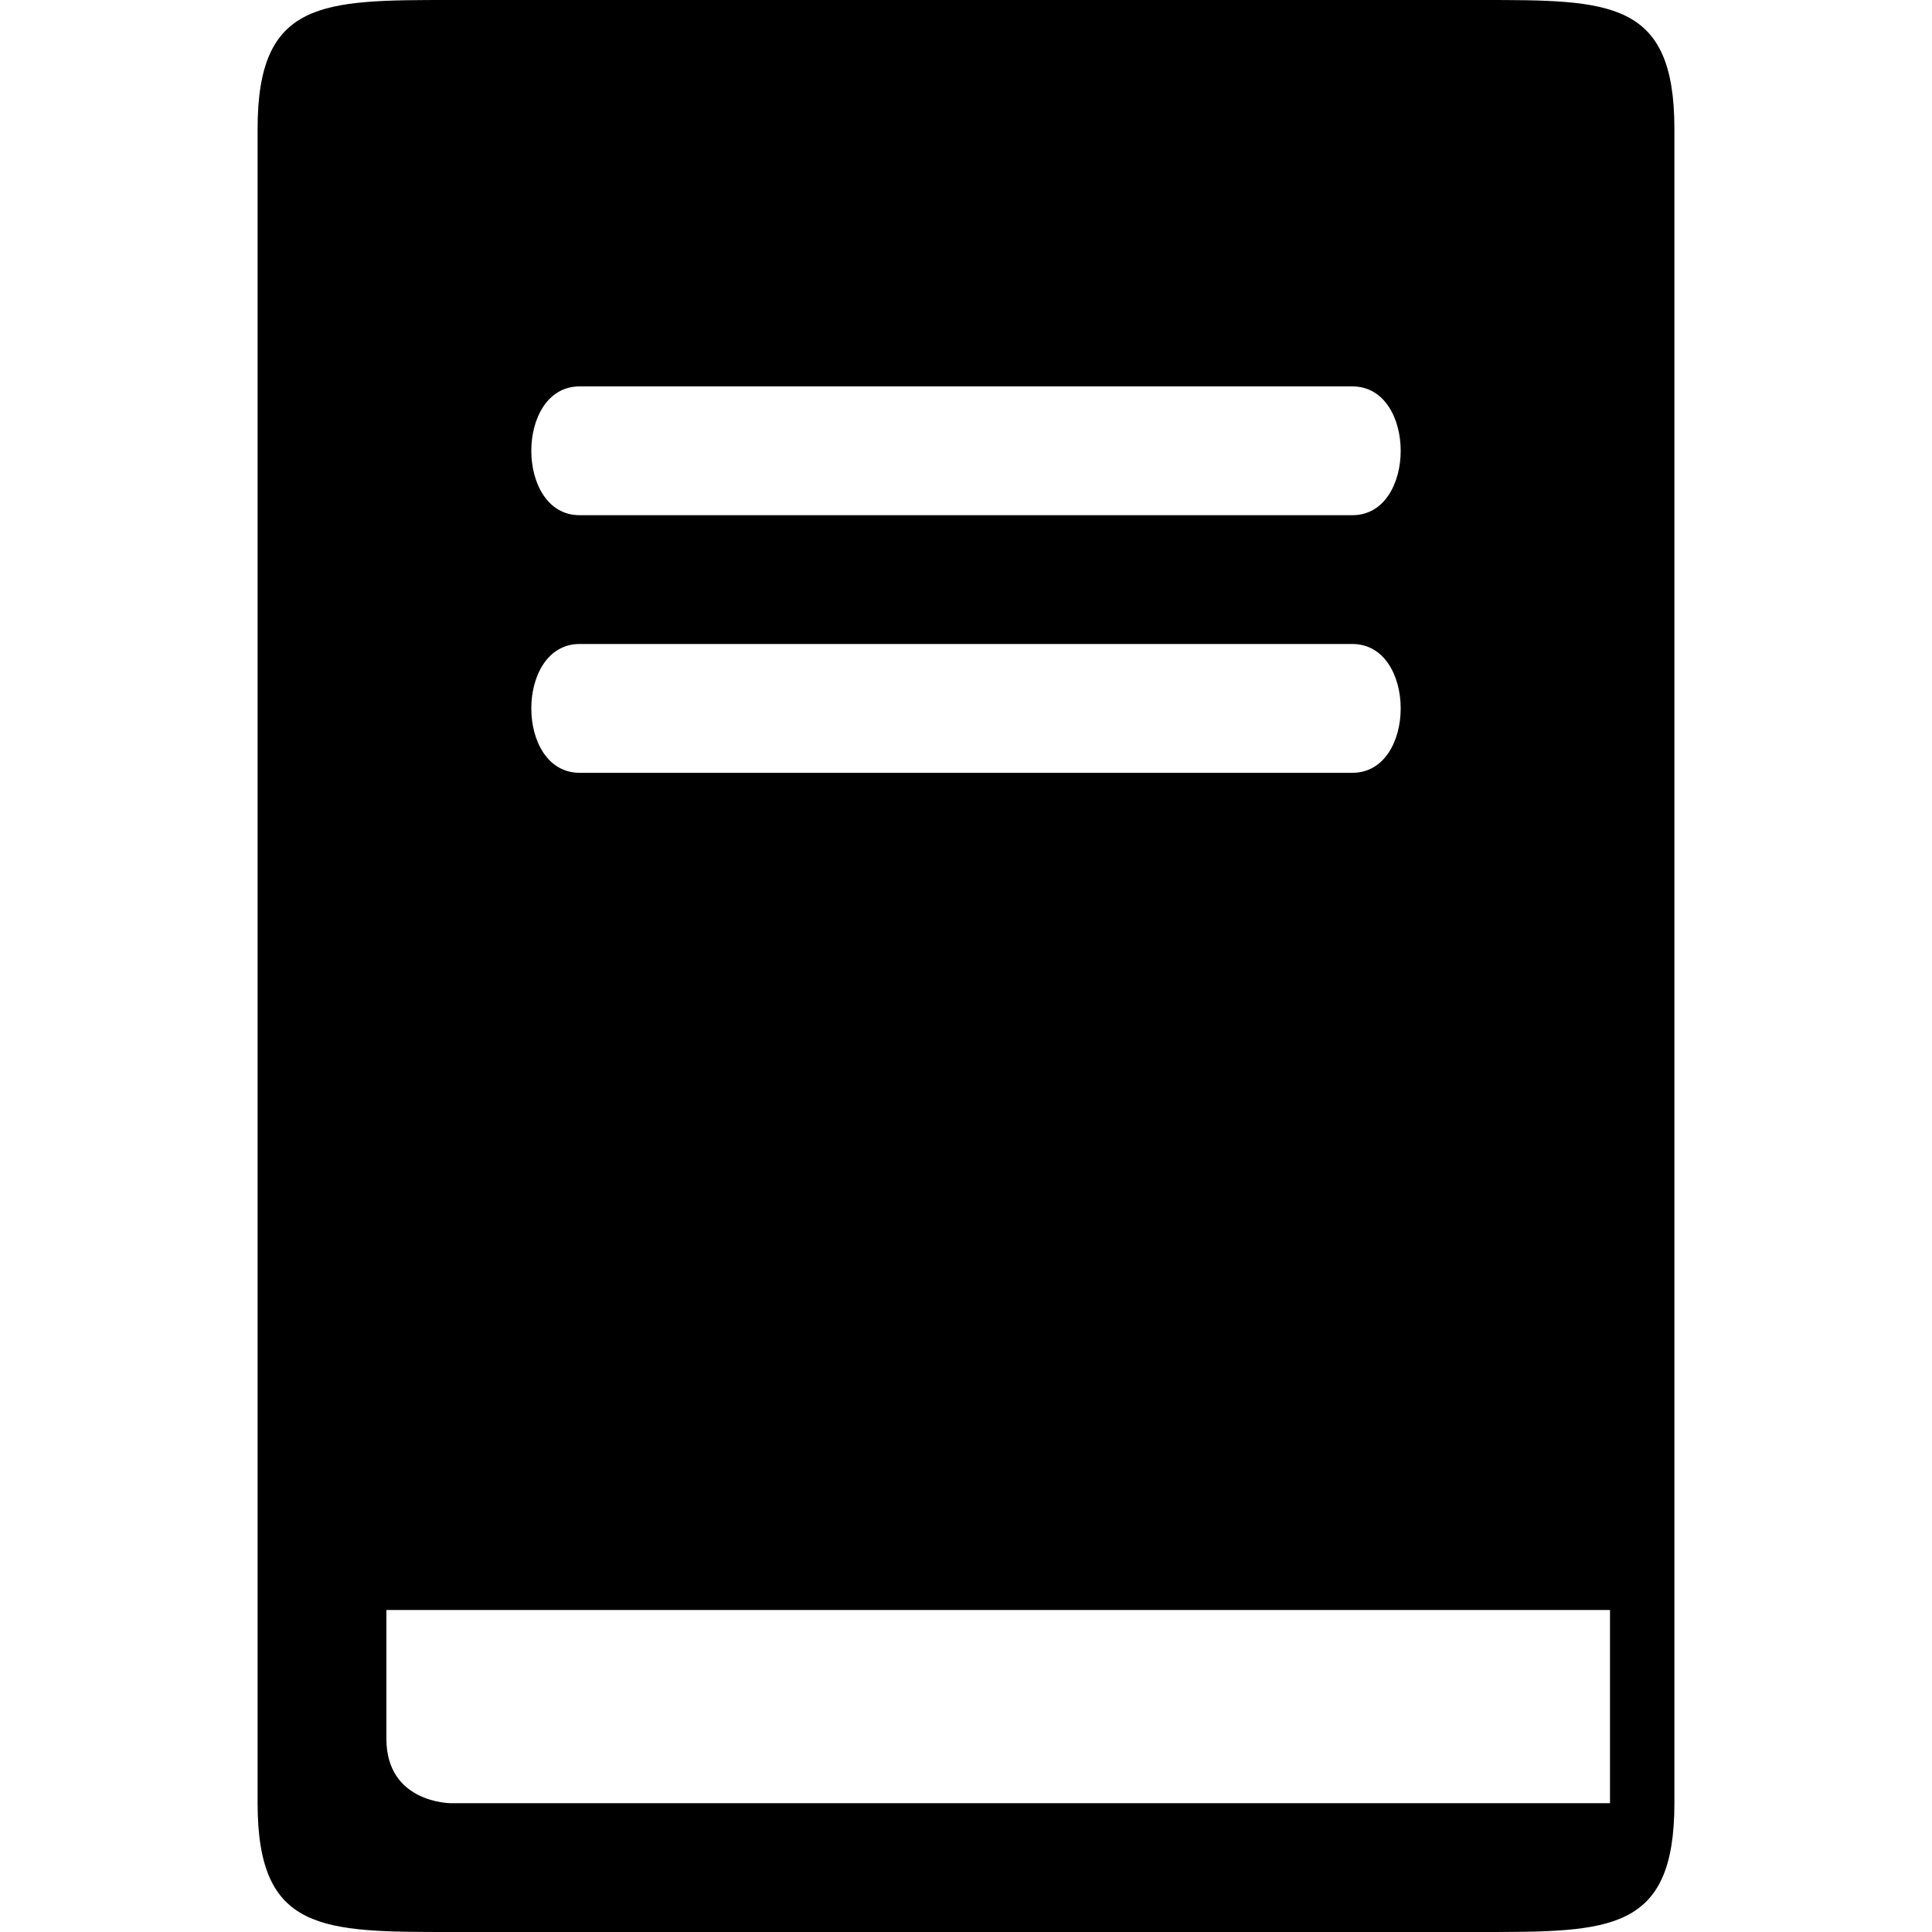
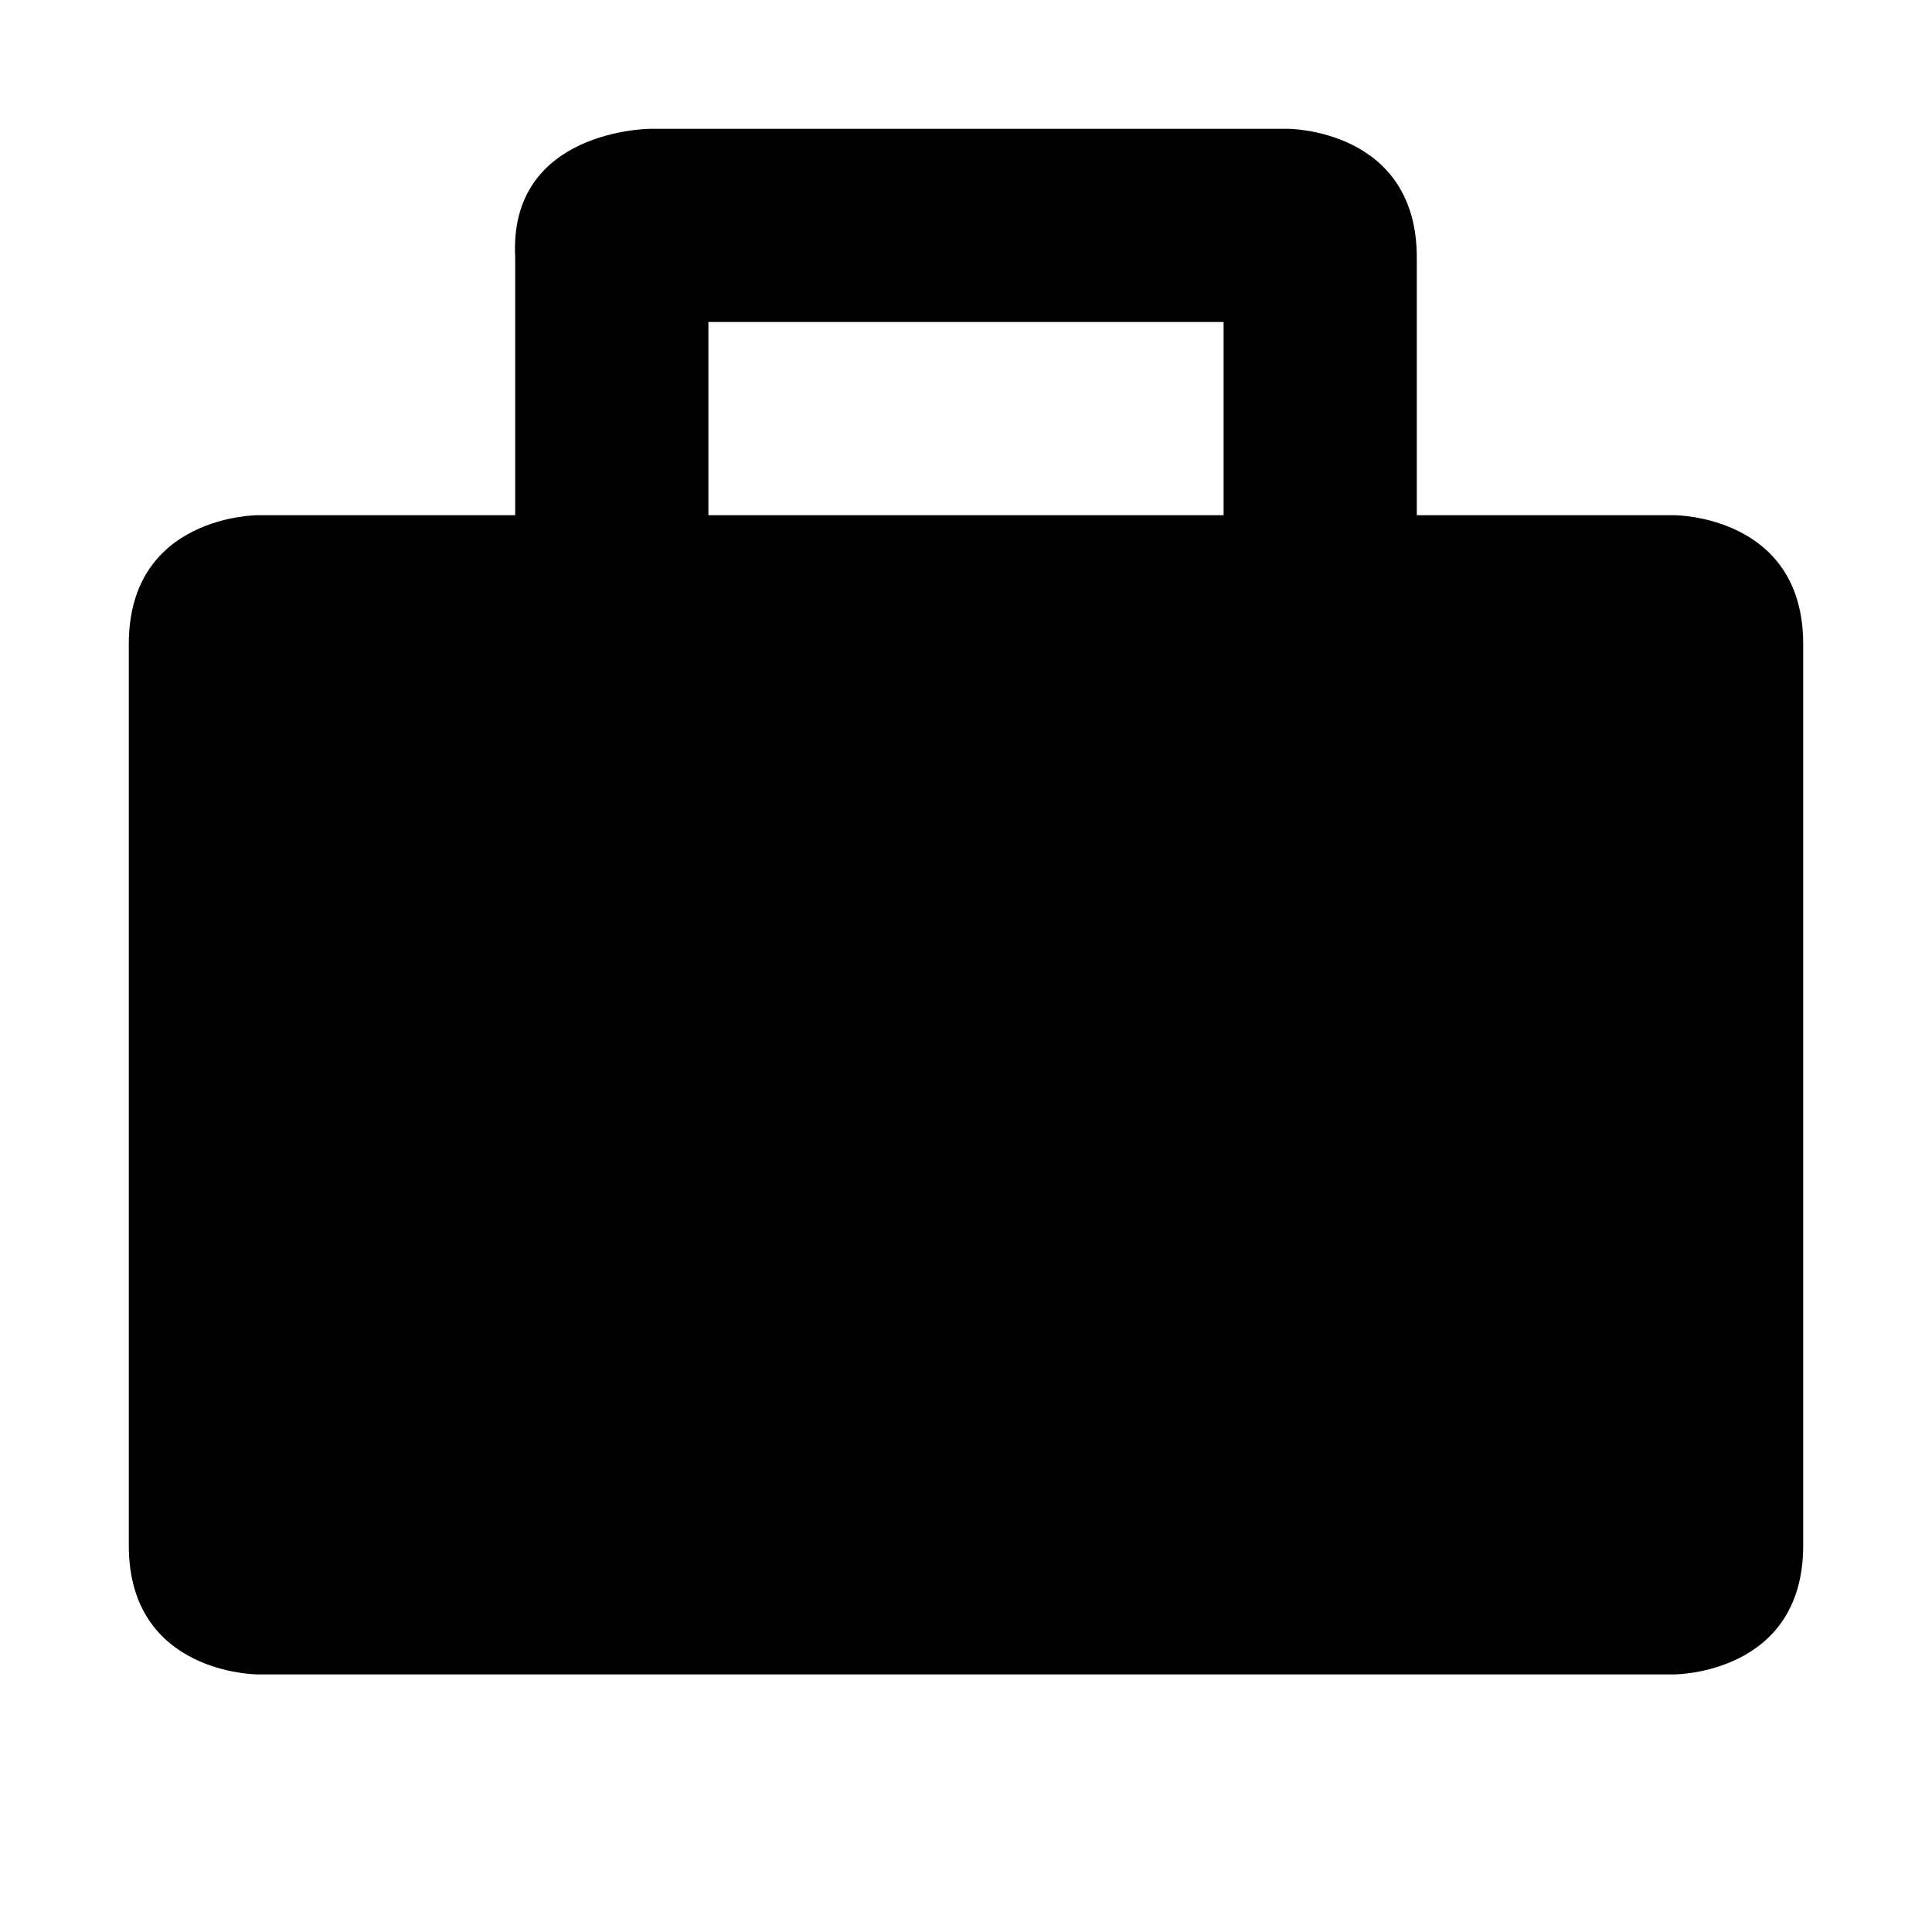
- <svg xmlns="http://www.w3.org/2000/svg" version="1.1" x="0" y="0" width="15" height="15" viewBox="0 0 15 15">
-   <path d="M11.5,0 C12.5,0 13,0 13,1 C13,1 13,14 13,14 C13,15 12.5,15 11.5,15 C11.5,15 3.5,15 3.5,15 C2.5,15 2,15 2,14 L2,1 C2,0 2.5,0 3.5,0 L11.5,0 z M12.5,12.5 L3,12.5 C3,12.5 3,13.5 3,13.5 C3,14 3.5,14 3.5,14 L12.5,14 L12.5,12.5 z M10.5,5 C10.5,5 4.5,5 4.5,5 C4,5 4,6 4.5,6 C4.5,6 10.5,6 10.5,6 C11,6 11,5 10.5,5 z M10.5,3 C10.5,3 4.5,3 4.5,3 C4,3 4,4 4.5,4 C4.5,4 10.5,4 10.5,4 C11,4 11,3 10.5,3 z" />
+ <svg xmlns="http://www.w3.org/2000/svg" version="1.1" id="suitcase-15" width="15px" height="15px" viewBox="0 0 15 15">
+   <path id="path17" d="M11,4V2c0-1-1-1-1-1H5.05  c0,0-1.104,0.002-1.05,1v2H2c0,0-1,0-1,1v7c0,1,1,1,1,1h11c0,0,1,0,1-1V5c0-1-1-1-1-1H11z M5.5,2.5h4V4h-4V2.5z" />
</svg>
